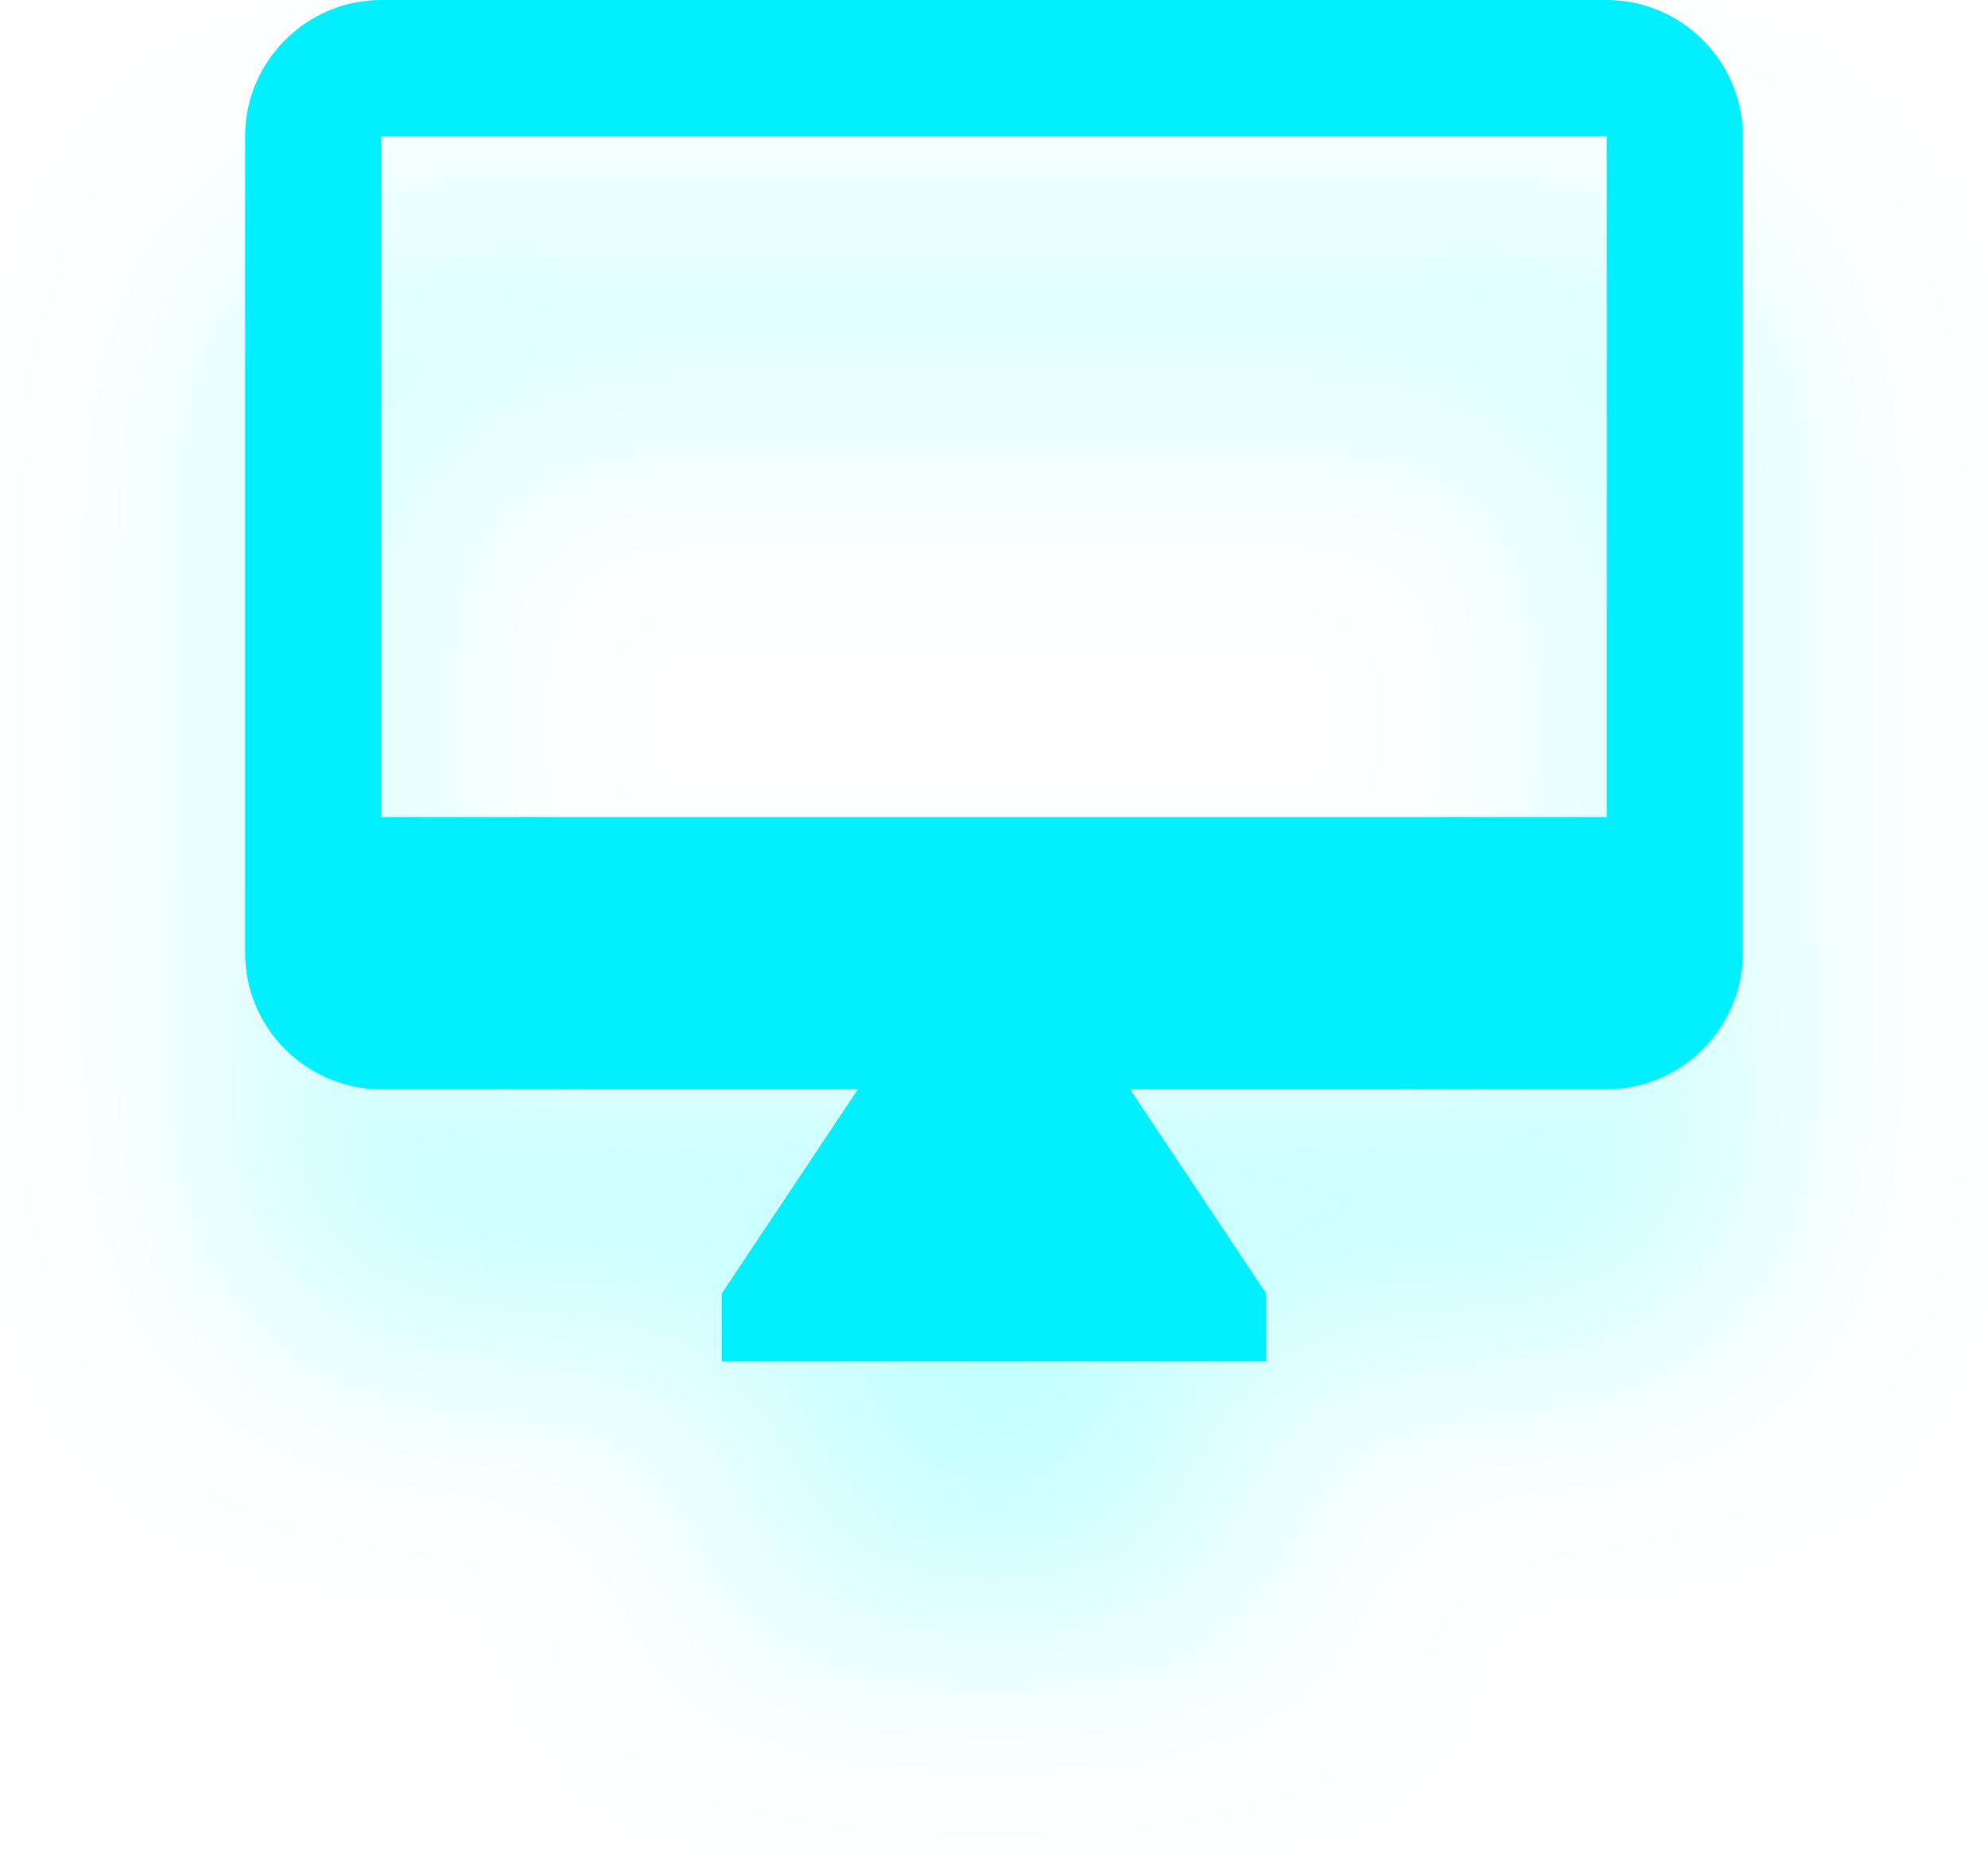
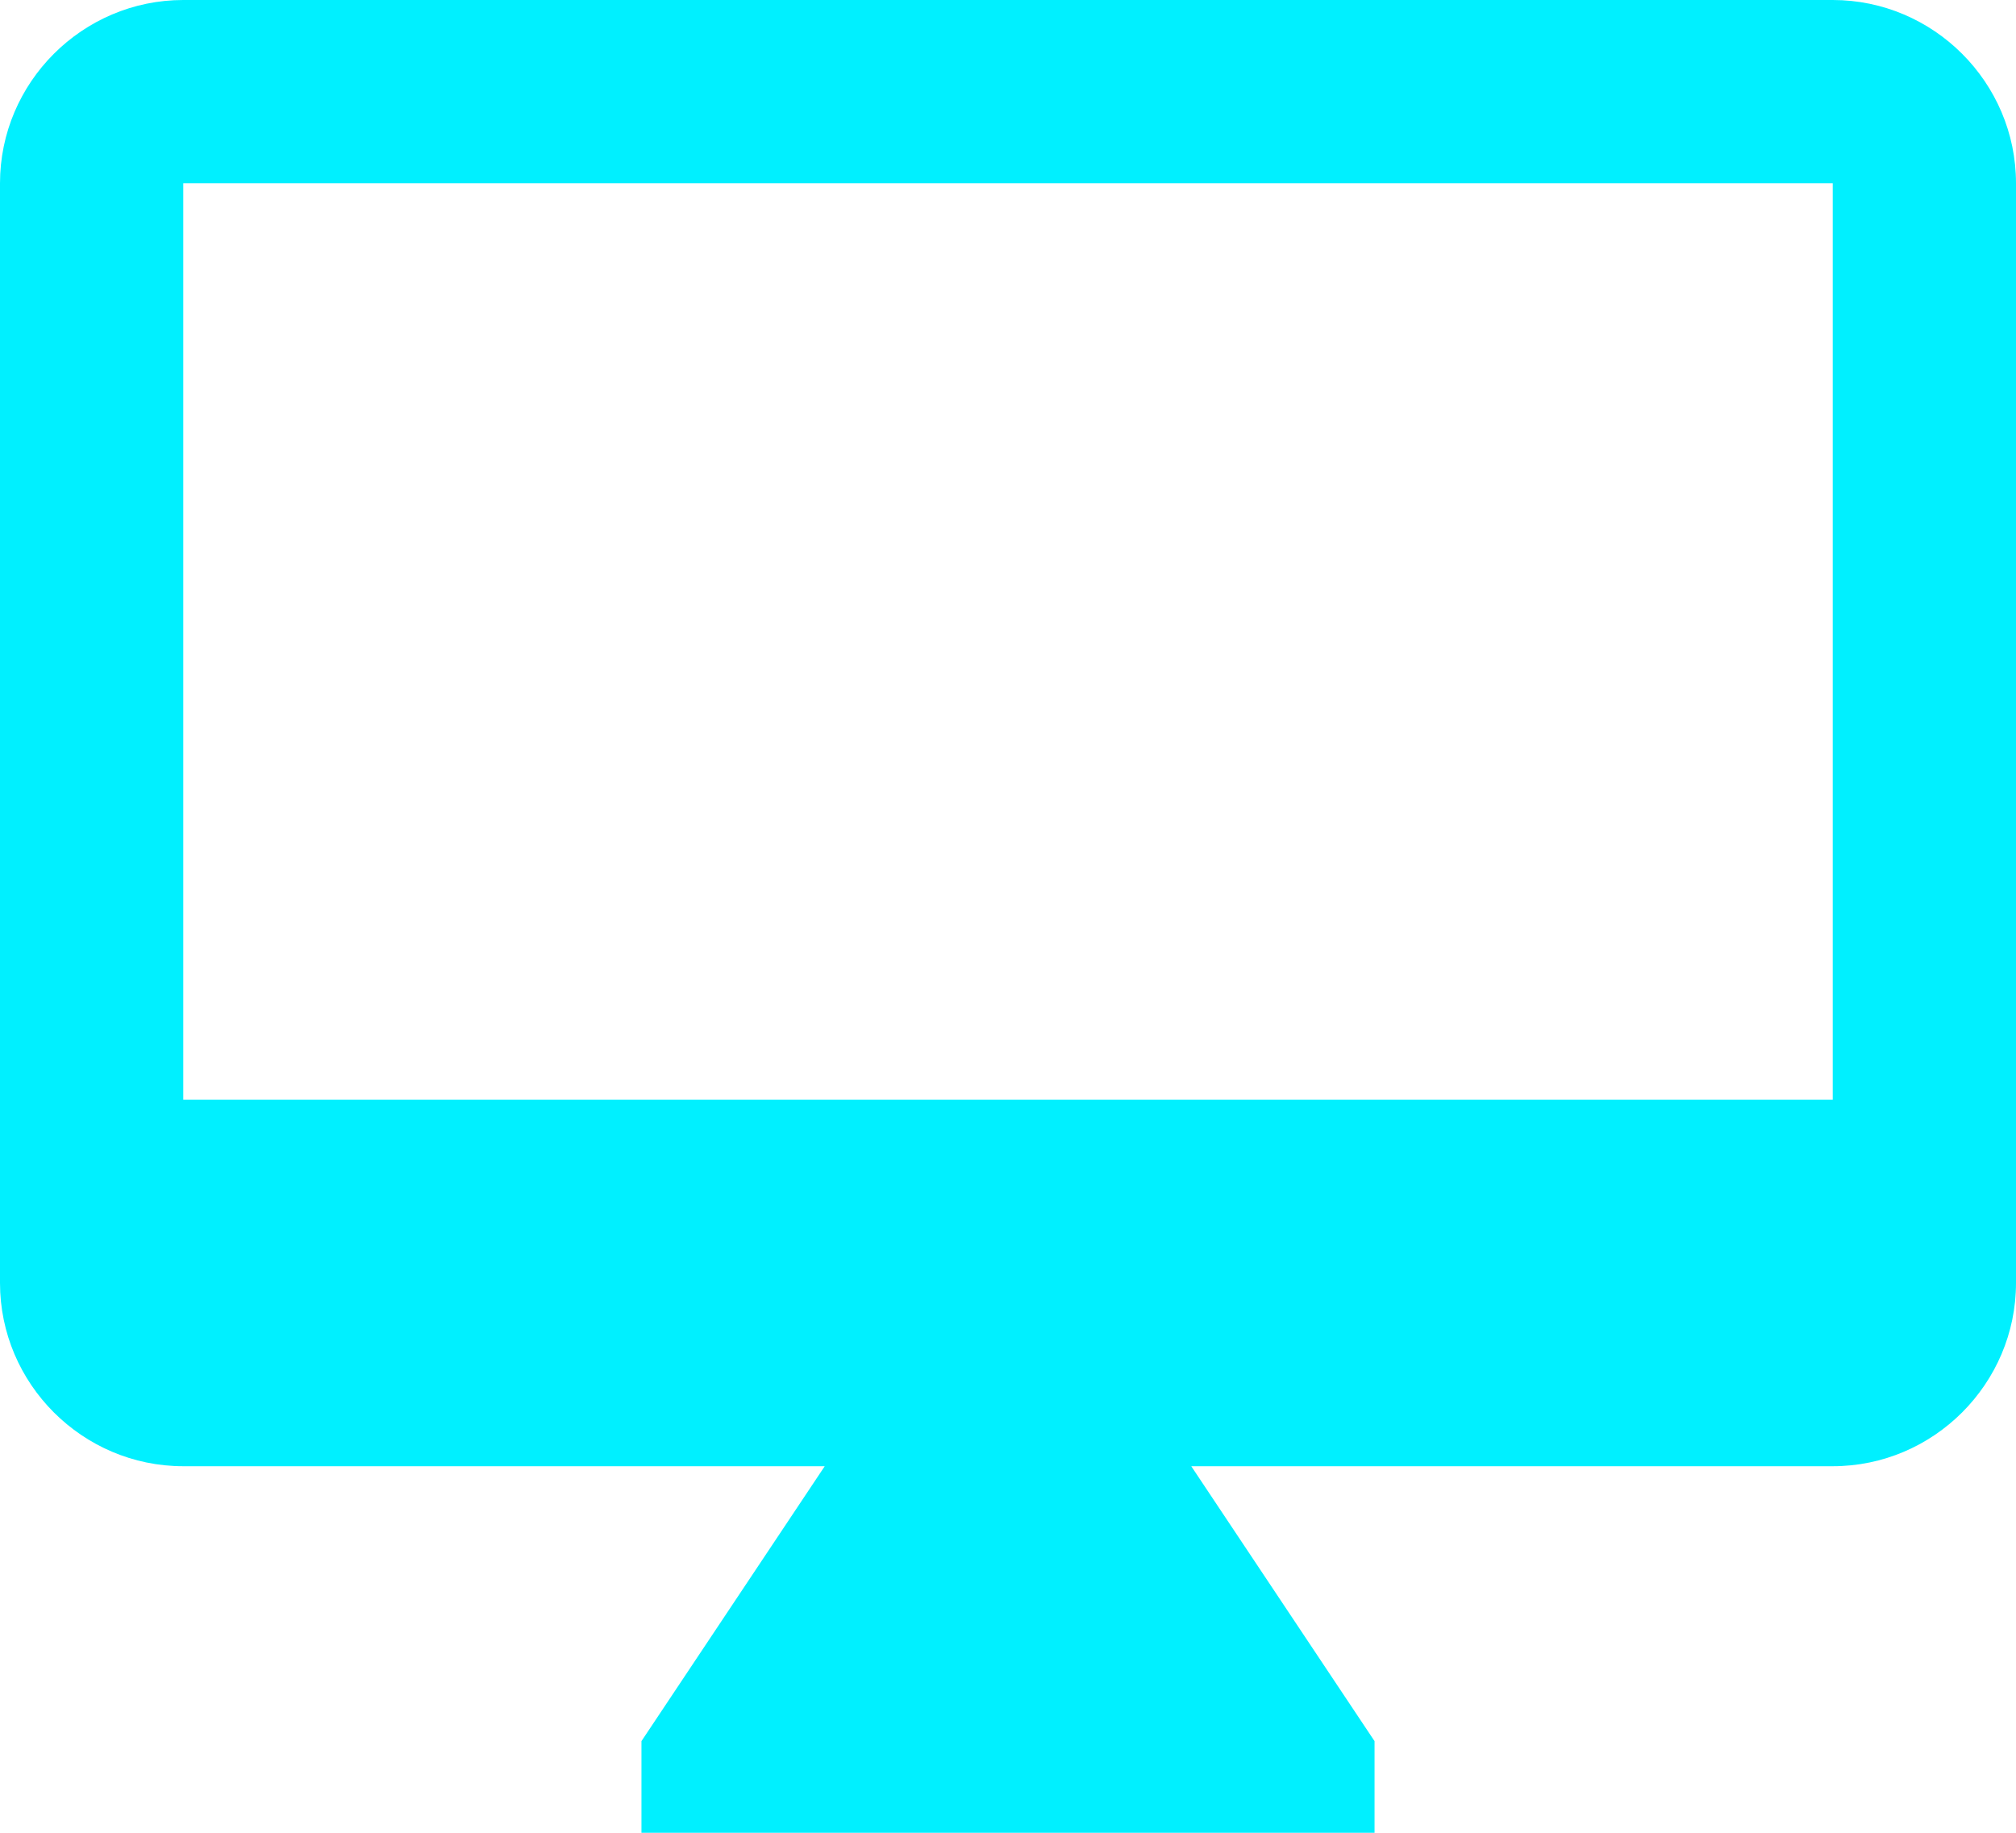
- <svg xmlns="http://www.w3.org/2000/svg" width="73" height="68" viewBox="0 0 73 68" fill="none">
-   <g filter="url(#filter0_d_580_177)">
-     <path d="M59 0H14C11.25 0 9 2.25 9 5V35C9 37.75 11.25 40 14 40H31.5L26.5 47.5V50H46.5V47.5L41.5 40H59C61.75 40 64 37.75 64 35V5C64 2.25 61.75 0 59 0ZM59 30H14V5H59V30Z" fill="#00F0FF" />
-   </g>
-   <defs>
-     <filter id="filter0_d_580_177" x="0" y="0" width="73" height="68" filterUnits="userSpaceOnUse" color-interpolation-filters="sRGB">
-       <feFlood flood-opacity="0" result="BackgroundImageFix" />
-       <feColorMatrix in="SourceAlpha" type="matrix" values="0 0 0 0 0 0 0 0 0 0 0 0 0 0 0 0 0 0 127 0" result="hardAlpha" />
-       <feOffset dy="9" />
-       <feGaussianBlur stdDeviation="4.5" />
-       <feComposite in2="hardAlpha" operator="out" />
-       <feColorMatrix type="matrix" values="0 0 0 0 0 0 0 0 0 1 0 0 0 0 1 0 0 0 0.25 0" />
-       <feBlend mode="normal" in2="BackgroundImageFix" result="effect1_dropShadow_580_177" />
-       <feBlend mode="normal" in="SourceGraphic" in2="effect1_dropShadow_580_177" result="shape" />
-     </filter>
-   </defs>
+ <svg xmlns="http://www.w3.org/2000/svg" width="55" height="50" viewBox="0 0 55 50" fill="none">
+   <path d="M50 0H5C2.25 0 0 2.25 0 5V35C0 37.75 2.25 40 5 40H22.5L17.5 47.5V50H37.5V47.5L32.5 40H50C52.75 40 55 37.75 55 35V5C55 2.25 52.75 0 50 0ZM50 30H5V5H50V30Z" fill="#00F0FF" />
</svg>
